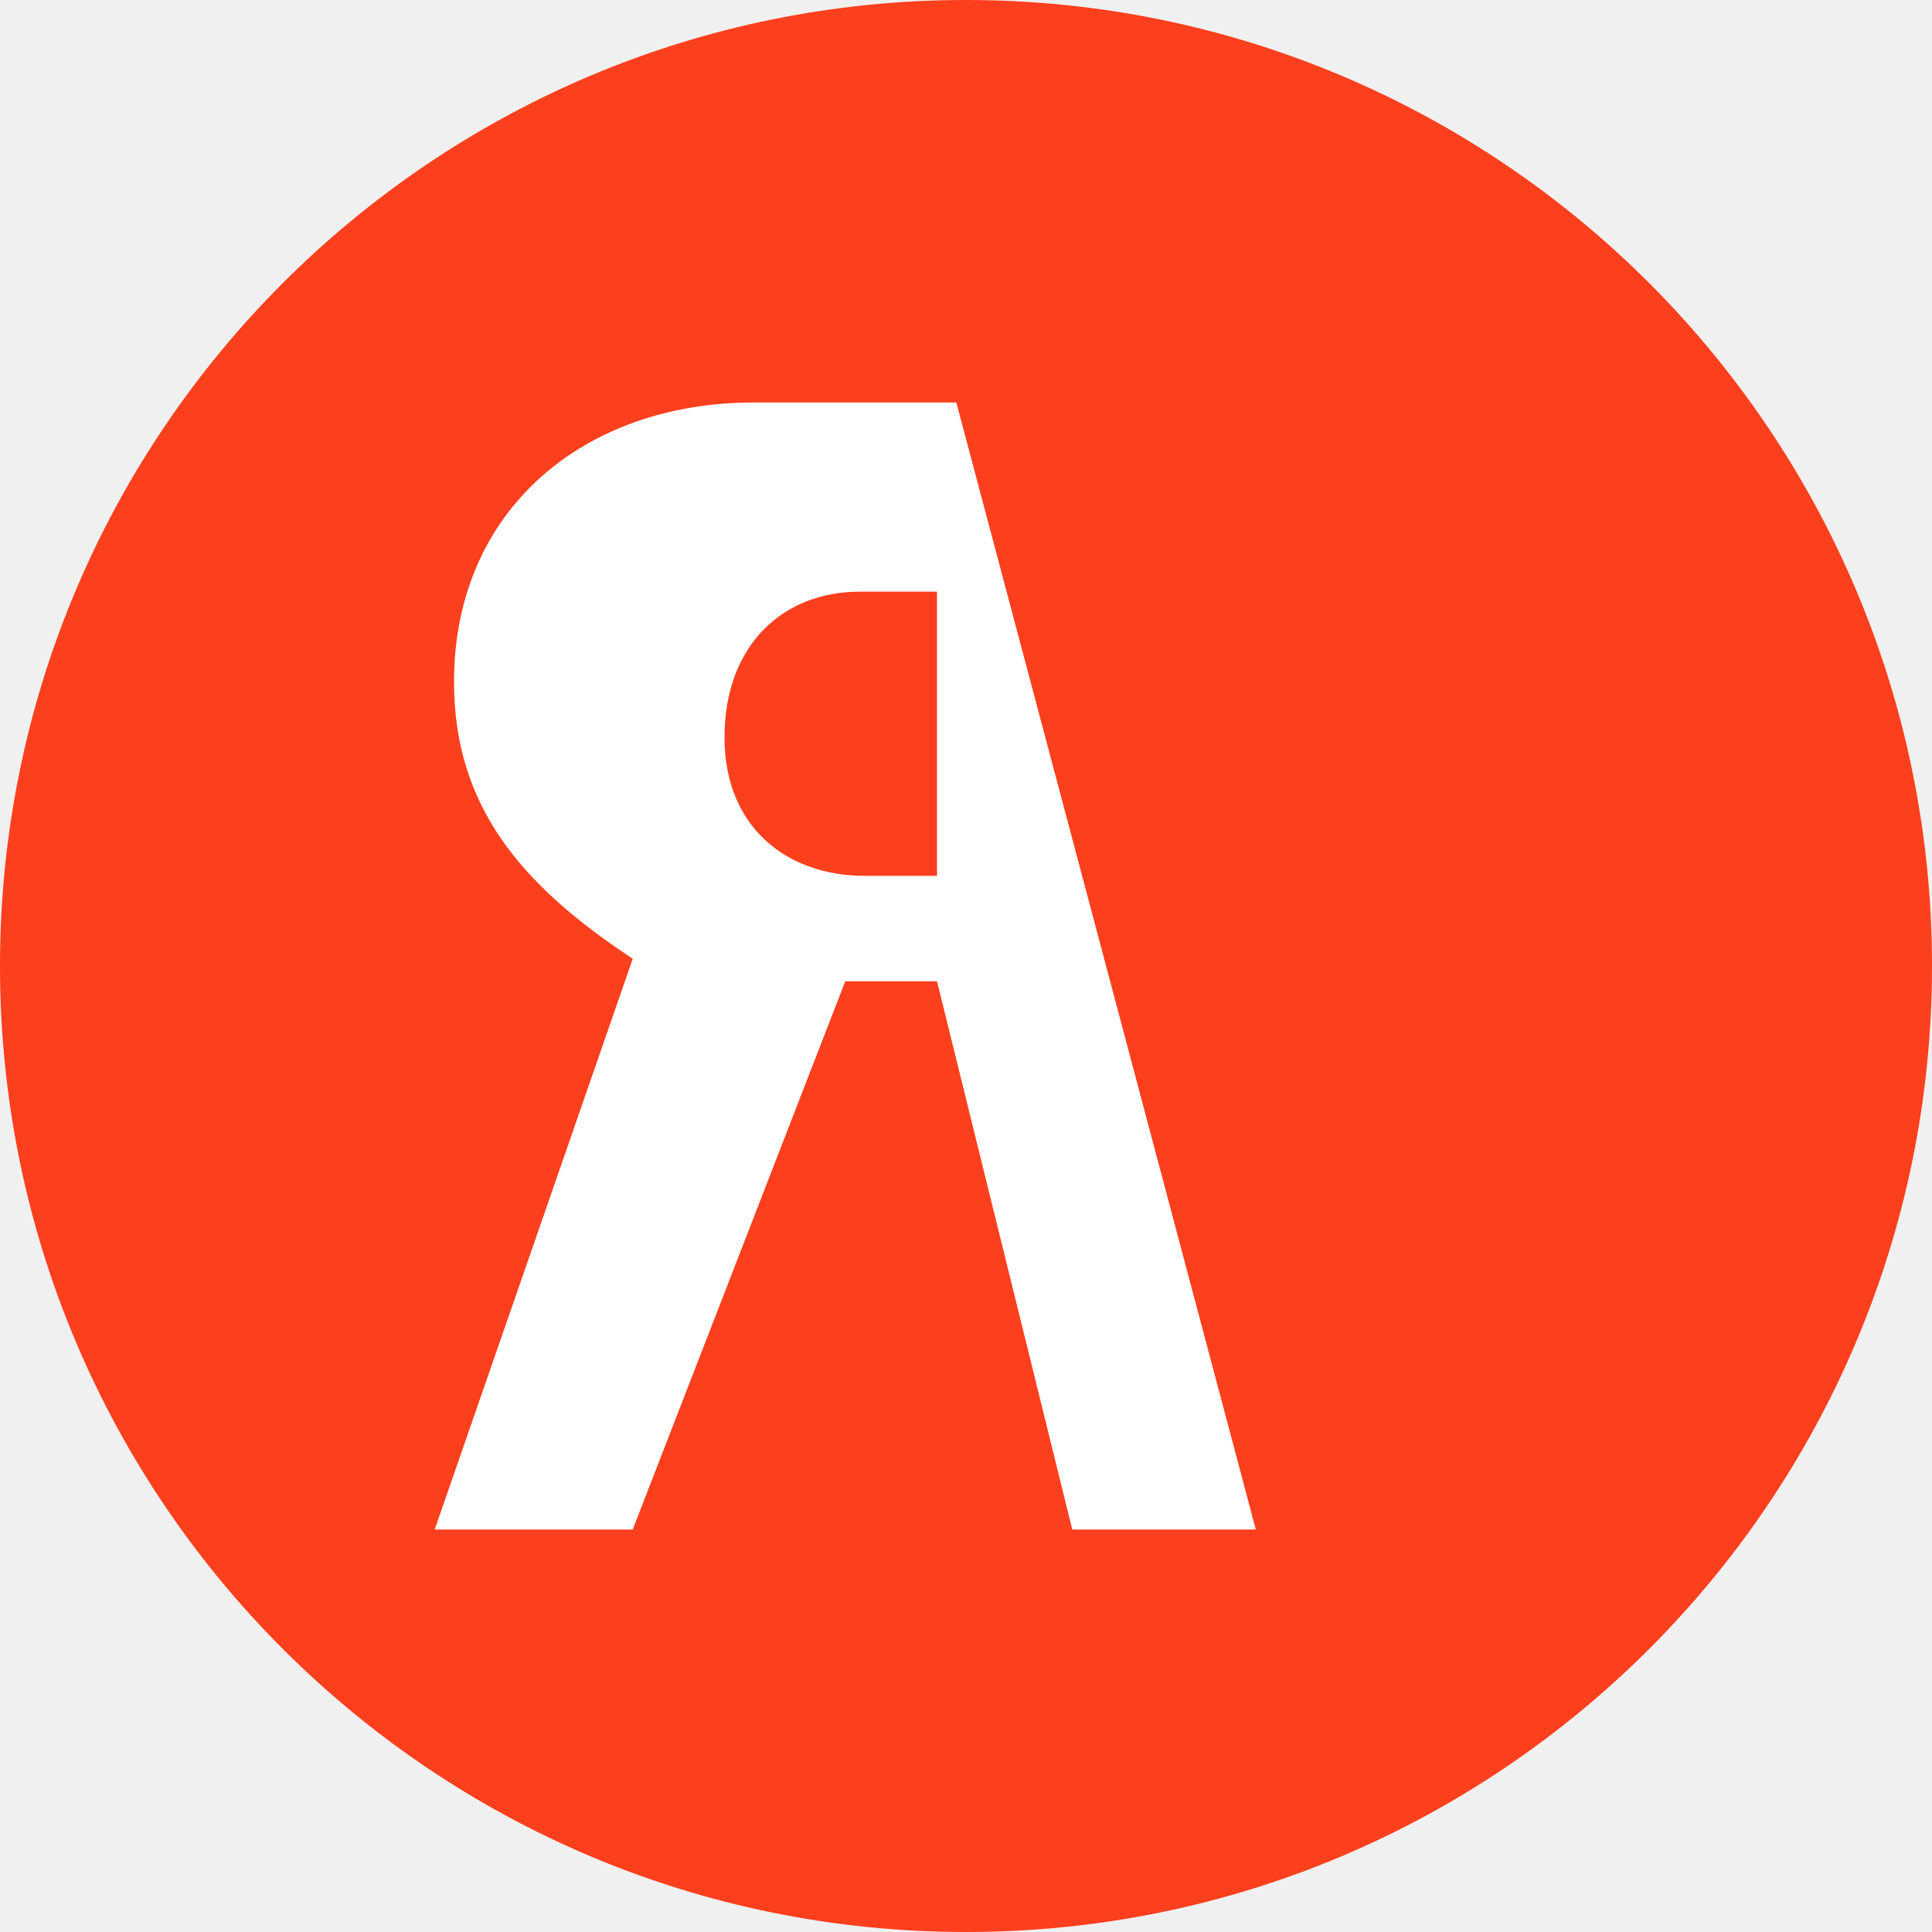
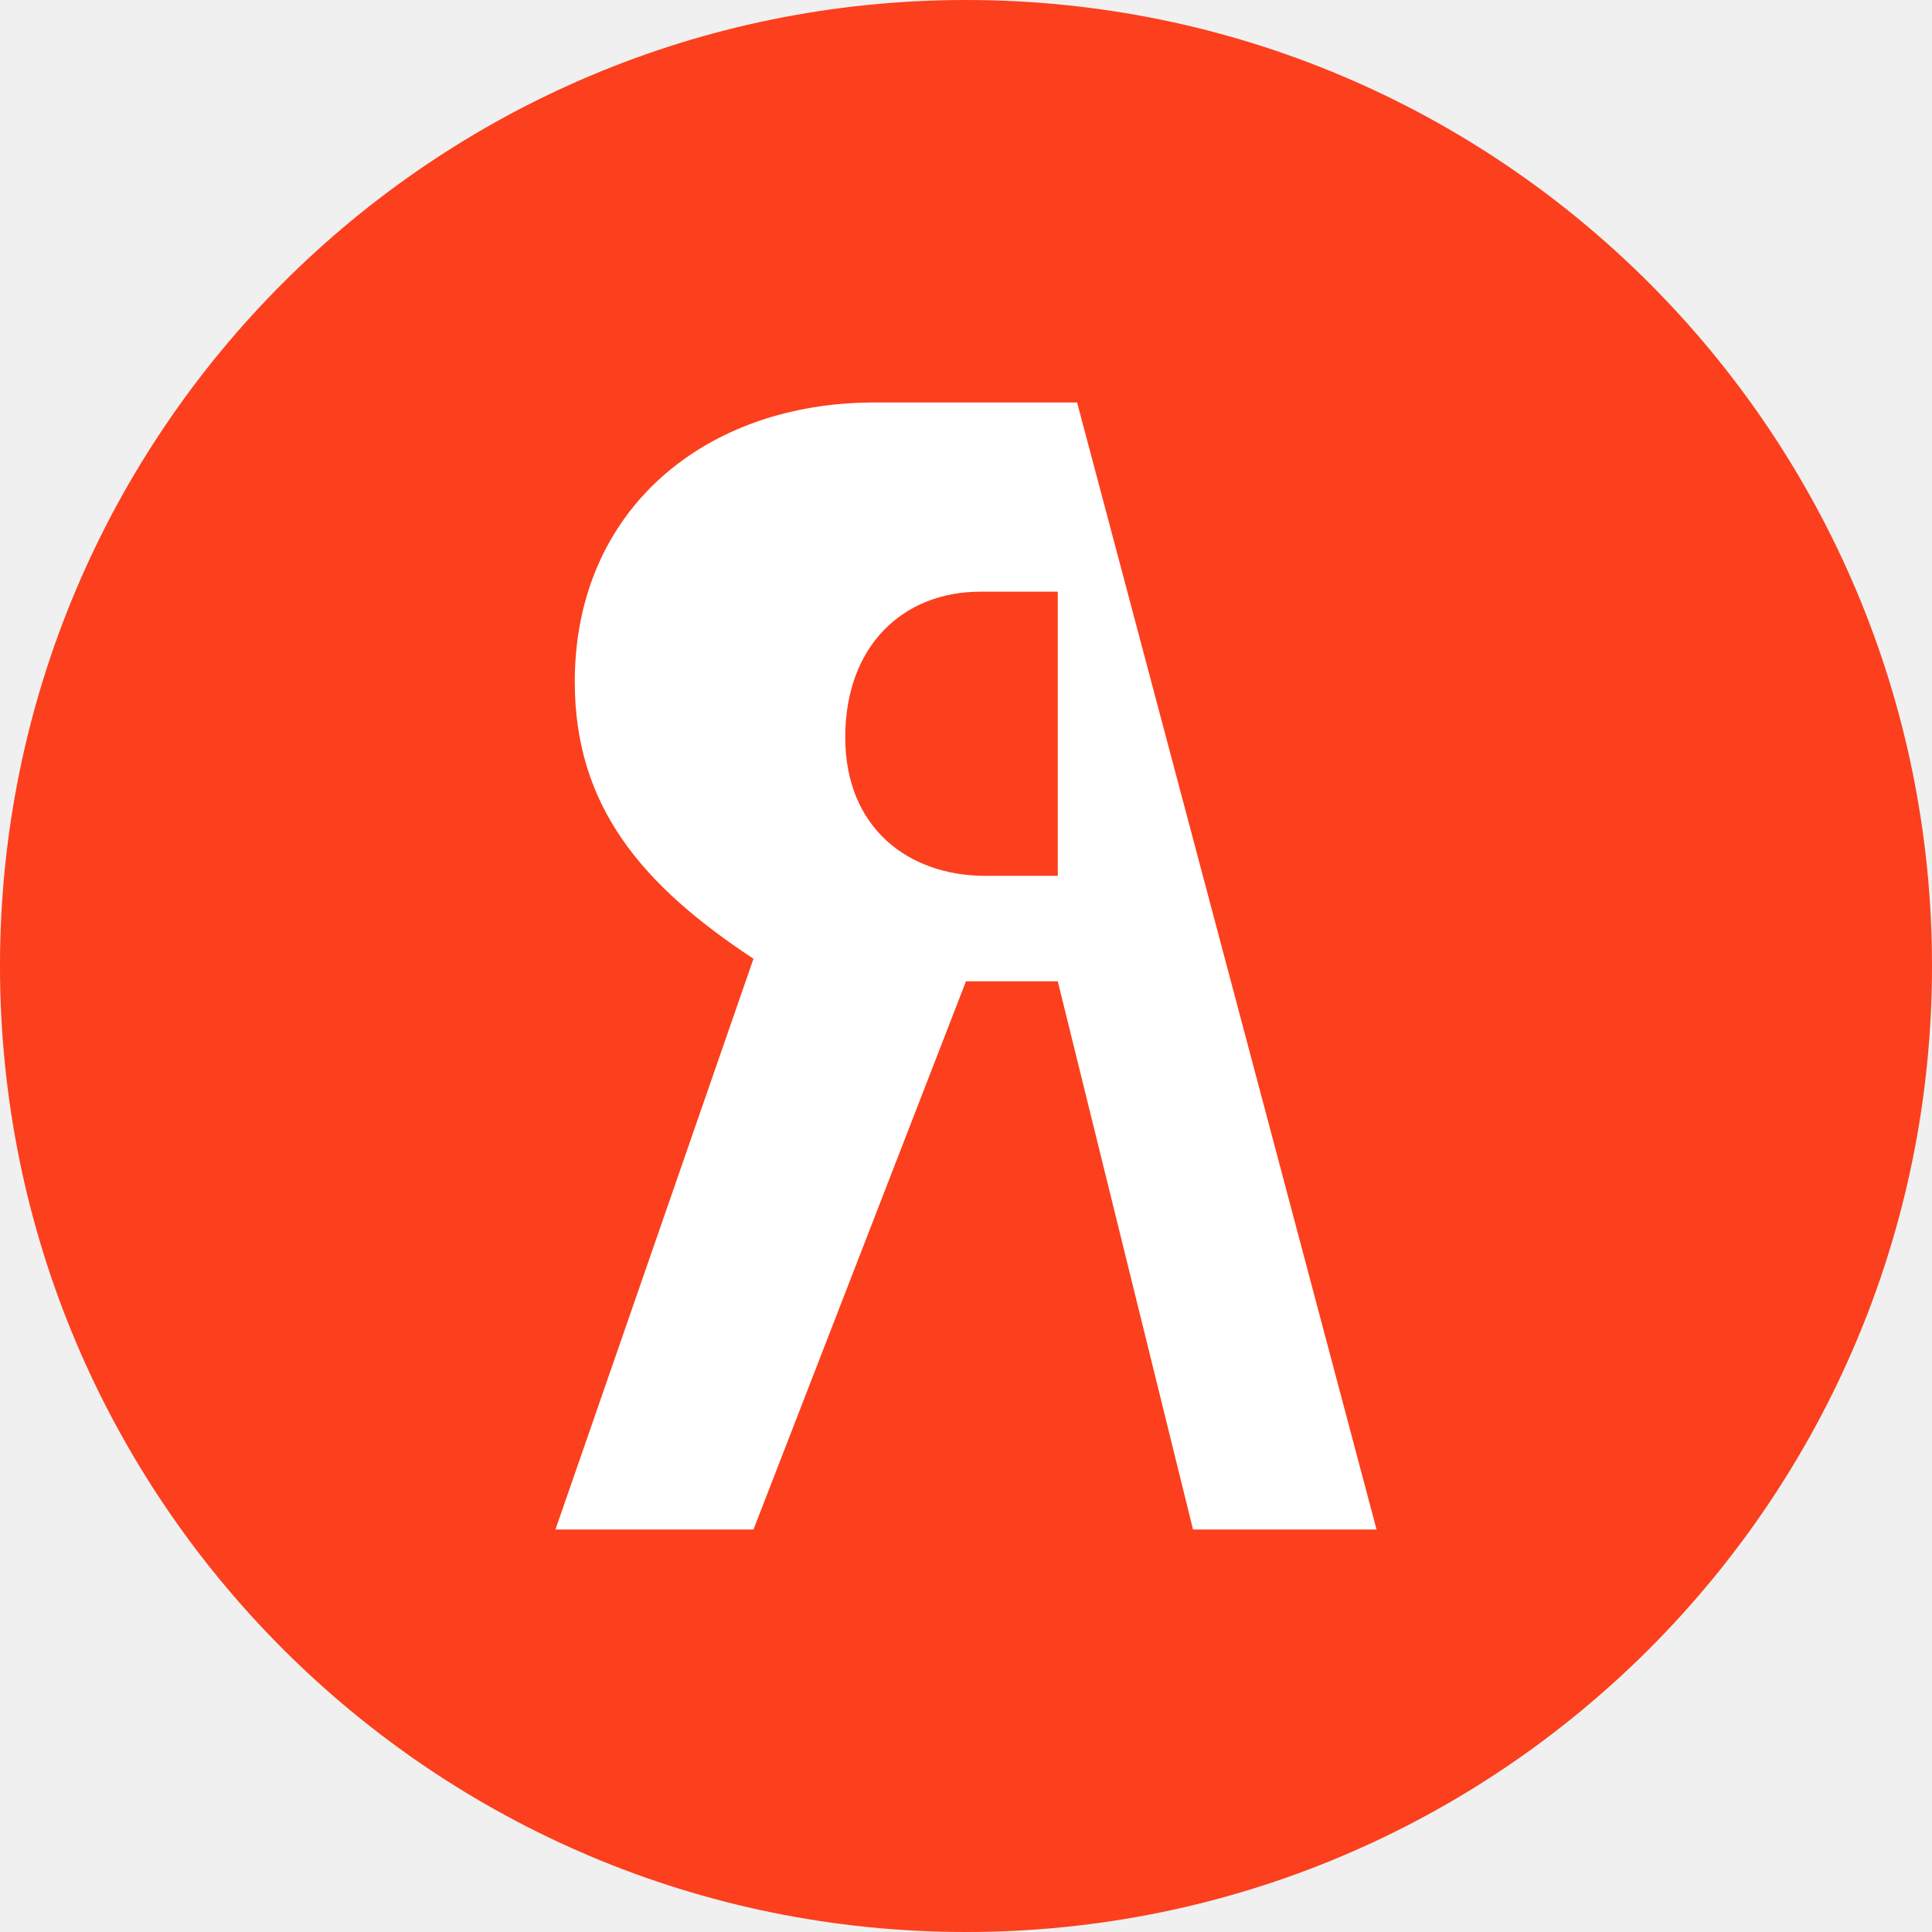
<svg xmlns="http://www.w3.org/2000/svg" width="24" height="24" viewBox="0 0 24 24" aria-hidden="true" focusable="false">
  <circle cx="12" cy="12" r="12" fill="#FC3F1D" />
-   <path d="M13.32 19H15.6L11.88 5H9.36C7.26 5 5.64 6.33 5.64 8.47C5.64 10.02 6.48 11 7.86 11.91L5.4 19H7.86L10.5 12.19H11.64L13.32 19ZM11.64 10.88H10.74C9.78 10.88 9 10.28 9 9.16C9 8.02 9.72 7.35 10.68 7.35H11.64V10.88Z" fill="#fff" />
+   <path d="M14.82 19H17.1L13.38 5H10.86C8.76 5 7.14 6.33 7.14 8.47C7.14 10.02 7.98 11 9.36 11.91L6.9 19H9.36L12 12.19H13.14L14.82 19ZM13.14 10.88H12.24C11.28 10.88 10.5 10.28 10.5 9.16C10.5 8.02 11.22 7.35 12.18 7.35H13.14V10.88Z" fill="#fff" />
</svg>
